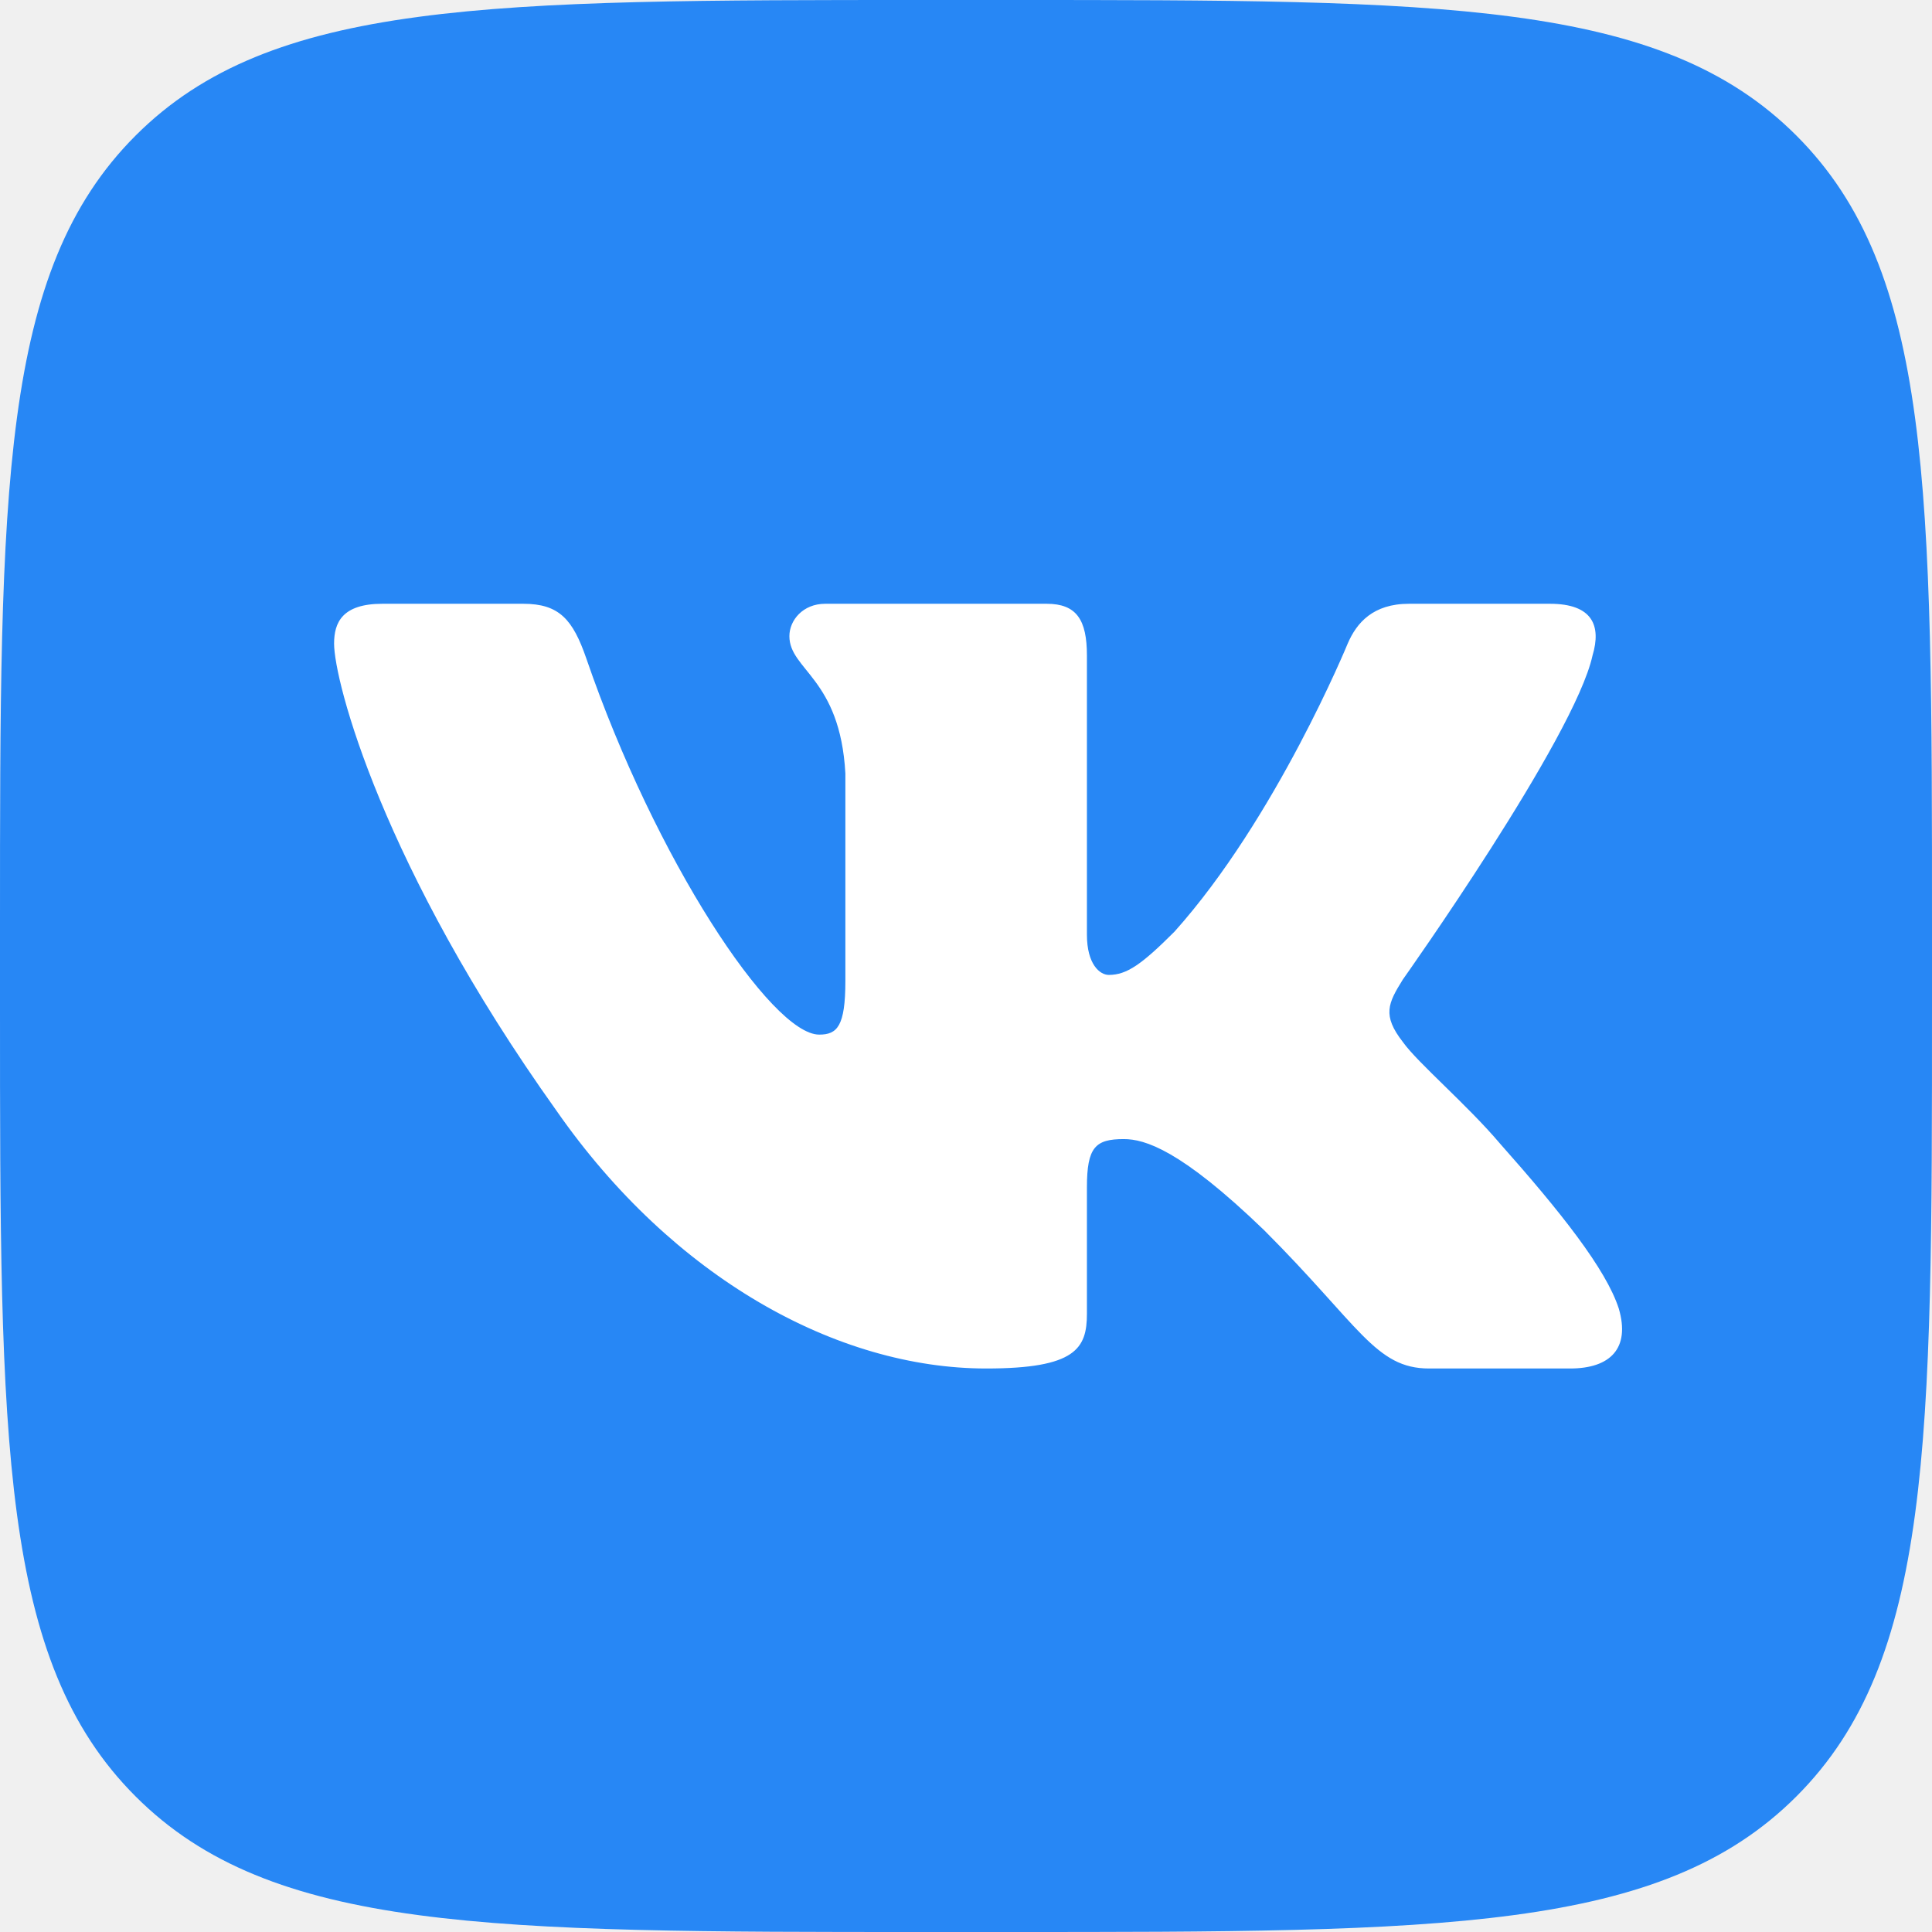
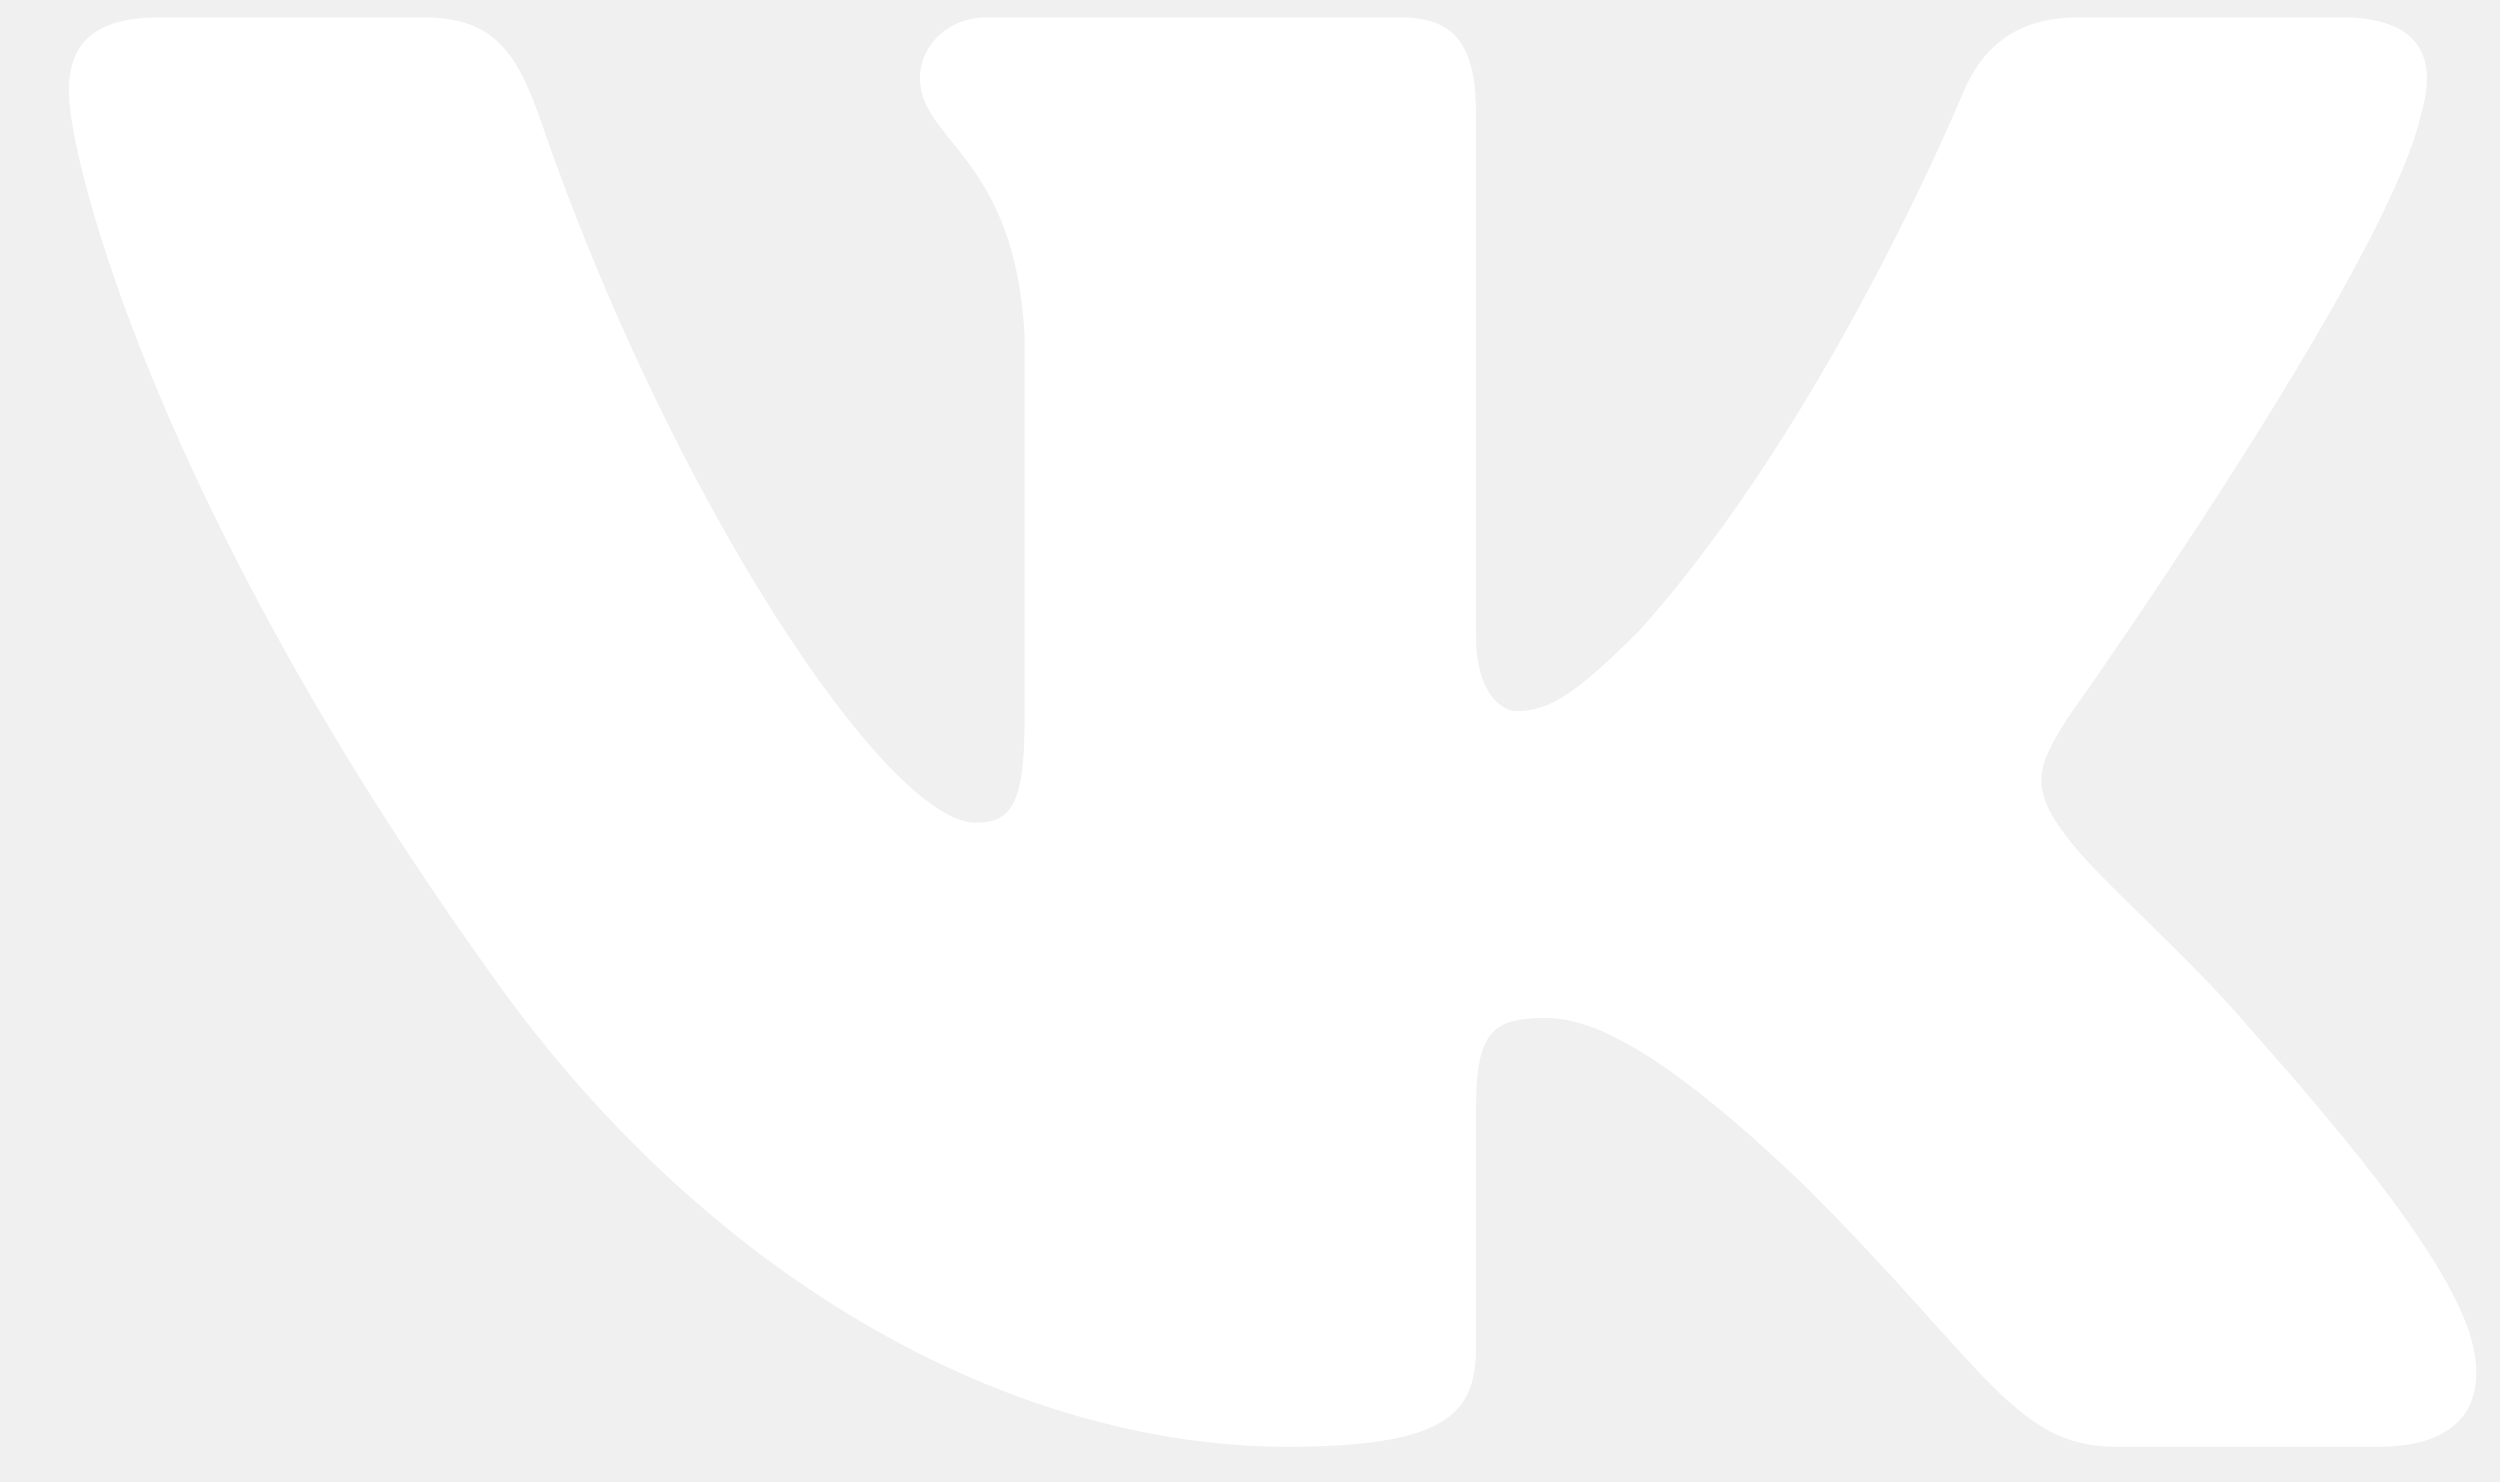
- <svg xmlns="http://www.w3.org/2000/svg" width="39" height="39" viewBox="0 0 39 39" fill="none">
-   <g clip-path="url(#clip0)">
-     <path d="M0 18.688C0 9.878 0 5.473 2.737 2.737C5.473 0 9.878 0 18.688 0H20.312C29.122 0 33.527 0 36.263 2.737C39 5.473 39 9.878 39 18.688V20.312C39 29.122 39 33.527 36.263 36.263C33.527 39 29.122 39 20.312 39H18.688C9.878 39 5.473 39 2.737 36.263C0 33.527 0 29.122 0 20.312L0 18.688Z" fill="#2787F5" />
-     <path fill-rule="evenodd" clip-rule="evenodd" d="M10.563 12.188H7.719C6.906 12.188 6.744 12.57 6.744 12.992C6.744 13.745 7.708 17.481 11.234 22.422C13.584 25.796 16.896 27.625 19.909 27.625C21.717 27.625 21.941 27.219 21.941 26.519V23.969C21.941 23.156 22.112 22.994 22.685 22.994C23.107 22.994 23.83 23.205 25.517 24.832C27.446 26.76 27.764 27.625 28.849 27.625H31.693C32.506 27.625 32.912 27.219 32.678 26.417C32.421 25.618 31.5 24.459 30.279 23.084C29.616 22.301 28.621 21.458 28.32 21.036C27.898 20.494 28.019 20.253 28.32 19.77C28.32 19.77 31.785 14.89 32.147 13.233C32.328 12.63 32.147 12.188 31.287 12.188H28.442C27.719 12.188 27.386 12.57 27.205 12.992C27.205 12.992 25.759 16.517 23.709 18.806C23.046 19.469 22.745 19.68 22.383 19.68C22.203 19.68 21.941 19.469 21.941 18.867V13.233C21.941 12.51 21.731 12.188 21.128 12.188H16.658C16.206 12.188 15.935 12.523 15.935 12.841C15.935 13.527 16.959 13.685 17.065 15.613V19.801C17.065 20.719 16.899 20.885 16.537 20.885C15.573 20.885 13.227 17.345 11.836 13.293C11.564 12.506 11.29 12.188 10.563 12.188Z" fill="white" />
-   </g>
-   <defs>
-     <clipPath id="clip0">
-       <rect width="39" height="39" fill="white" />
-     </clipPath>
-   </defs>
+ <svg xmlns="http://www.w3.org/2000/svg" width="27" height="16" viewBox="0 0 27 16" fill="none">
+   <path fill-rule="evenodd" clip-rule="evenodd" d="M4.563 0.188H1.719C0.906 0.188 0.744 0.57 0.744 0.992C0.744 1.745 1.708 5.481 5.234 10.422C7.584 13.796 10.896 15.625 13.909 15.625C15.717 15.625 15.941 15.219 15.941 14.519V11.969C15.941 11.156 16.112 10.994 16.685 10.994C17.107 10.994 17.83 11.205 19.517 12.832C21.446 14.76 21.764 15.625 22.849 15.625H25.693C26.506 15.625 26.912 15.219 26.678 14.417C26.421 13.618 25.5 12.459 24.279 11.085C23.616 10.301 22.621 9.458 22.32 9.036C21.898 8.494 22.019 8.252 22.32 7.77C22.32 7.77 25.785 2.89 26.147 1.233C26.328 0.63 26.147 0.188 25.287 0.188H22.442C21.719 0.188 21.386 0.57 21.205 0.992C21.205 0.992 19.759 4.517 17.709 6.806C17.046 7.469 16.745 7.68 16.383 7.68C16.203 7.68 15.941 7.469 15.941 6.867V1.233C15.941 0.51 15.731 0.188 15.128 0.188H10.658C10.207 0.188 9.935 0.523 9.935 0.841C9.935 1.527 10.959 1.685 11.065 3.613V7.801C11.065 8.719 10.899 8.885 10.537 8.885C9.573 8.885 7.227 5.345 5.836 1.293C5.564 0.506 5.29 0.188 4.563 0.188Z" fill="white" />
</svg>
